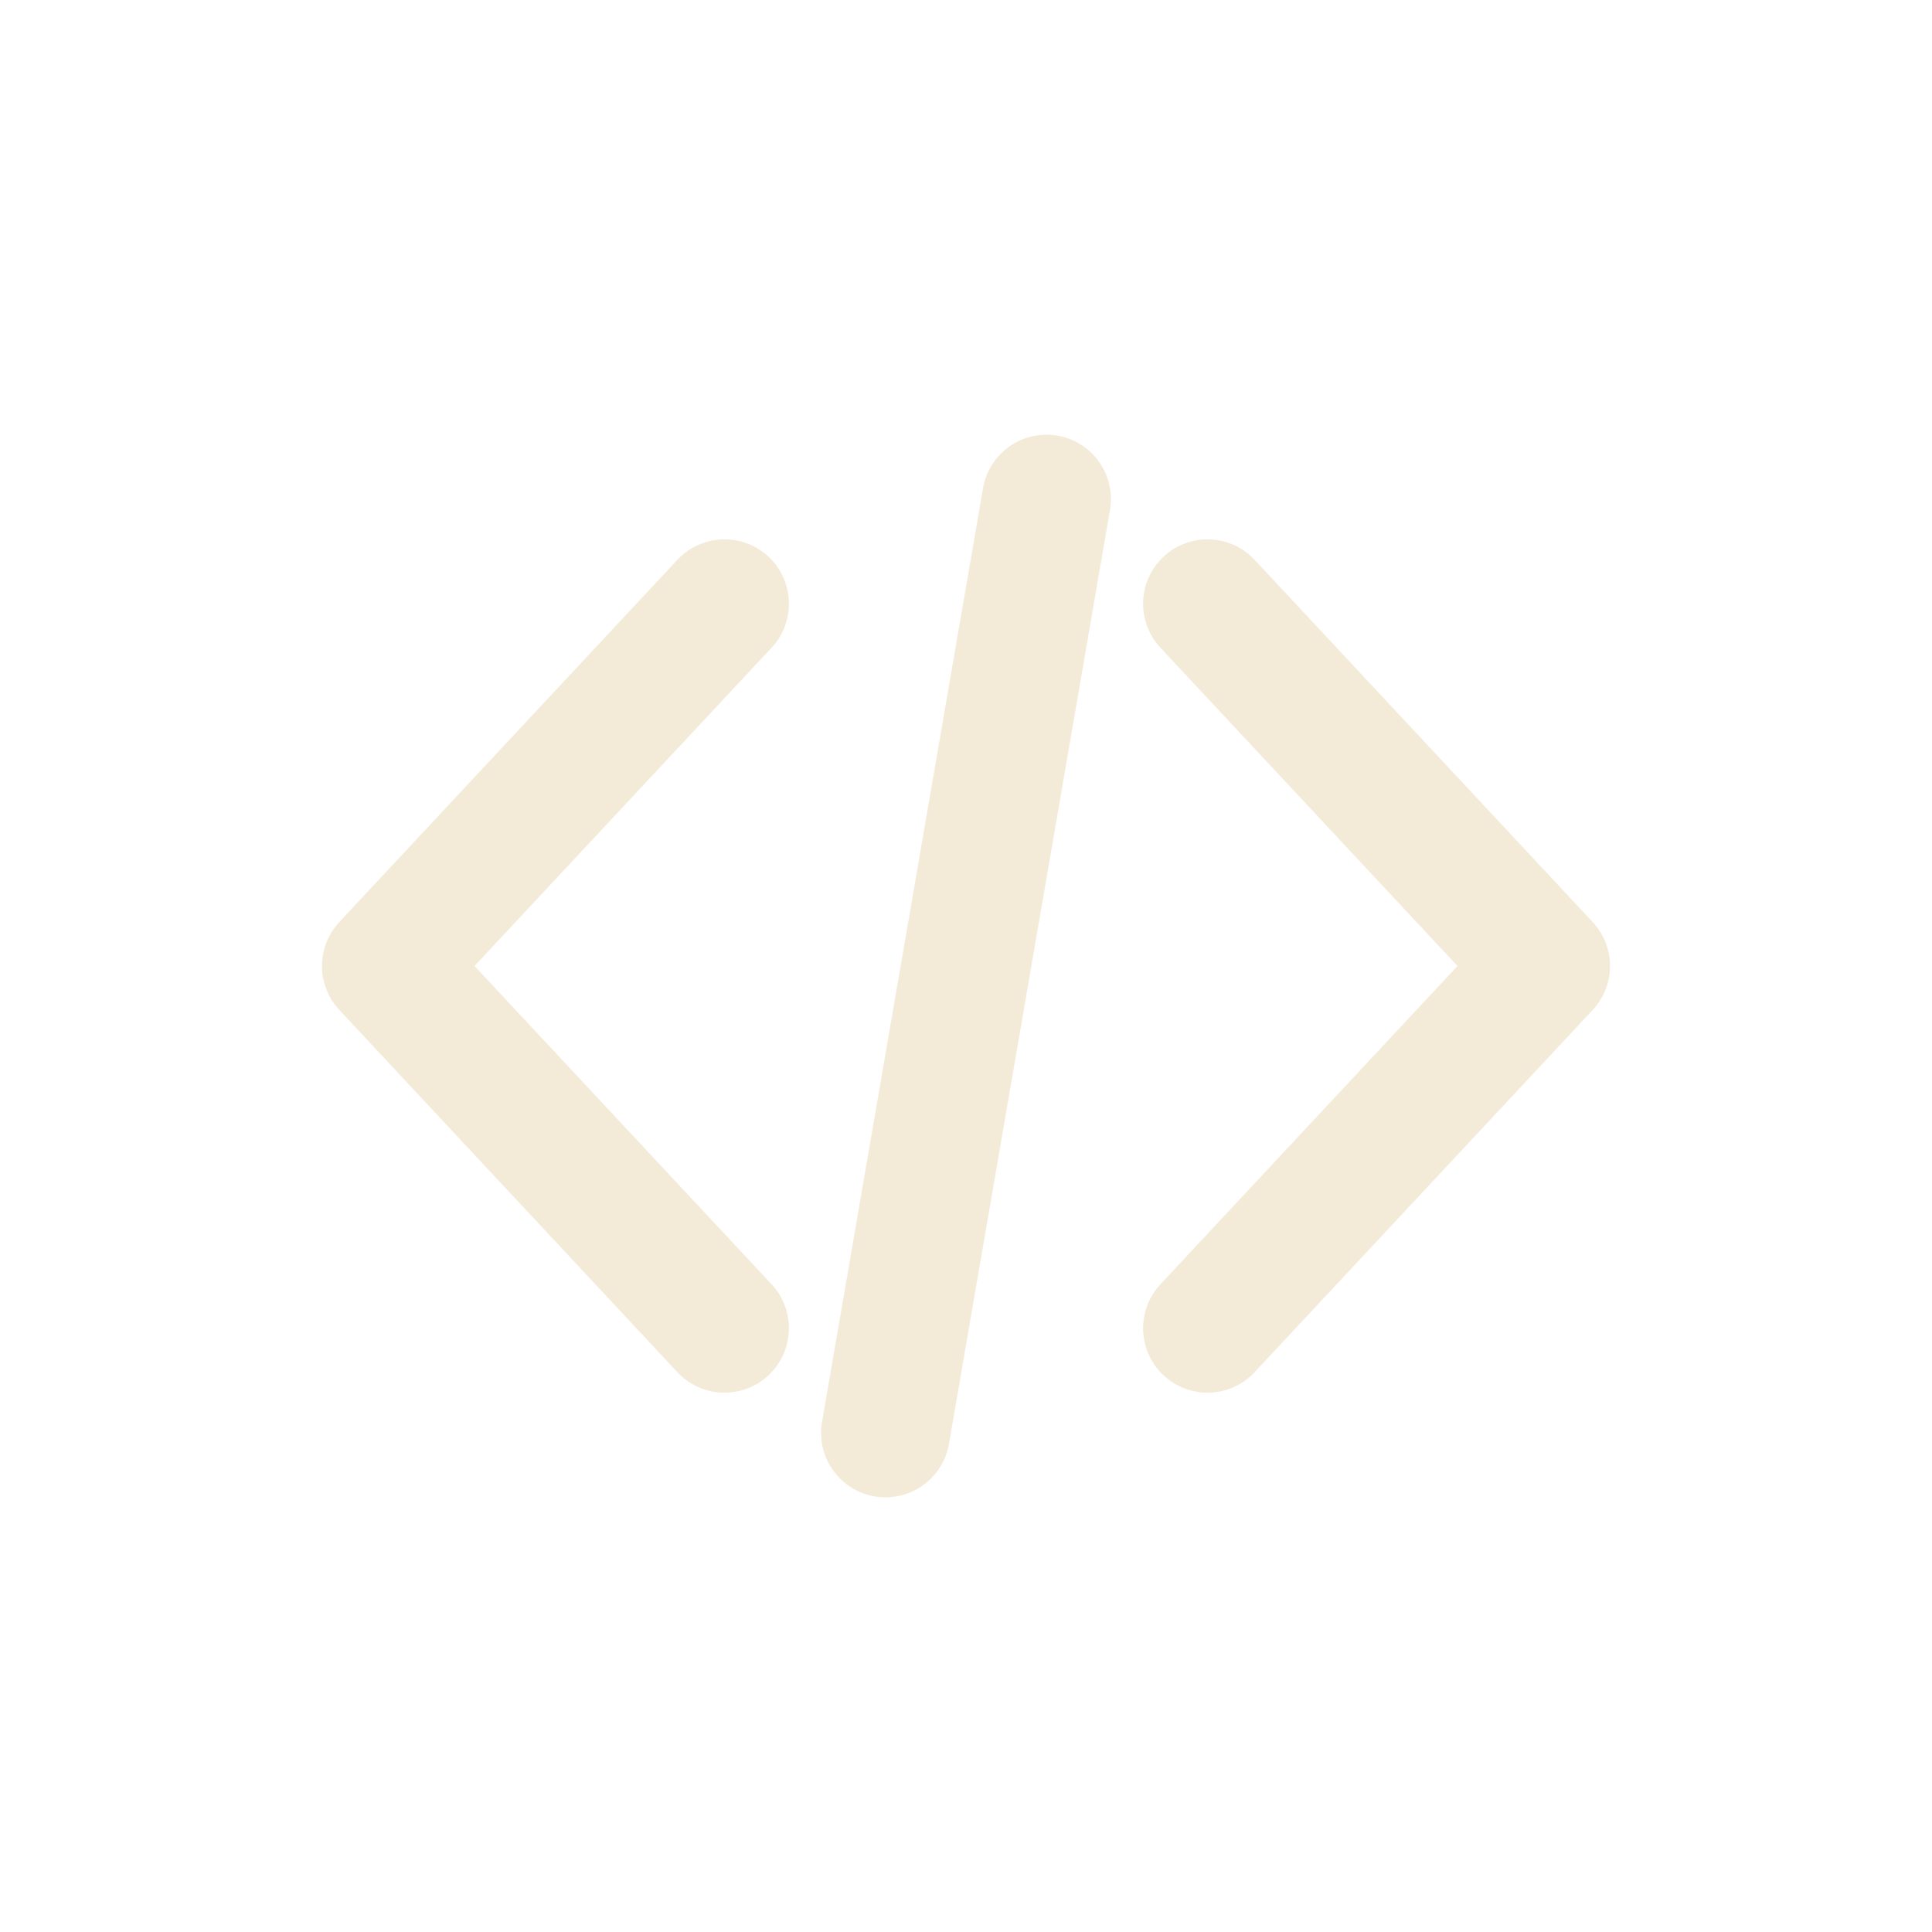
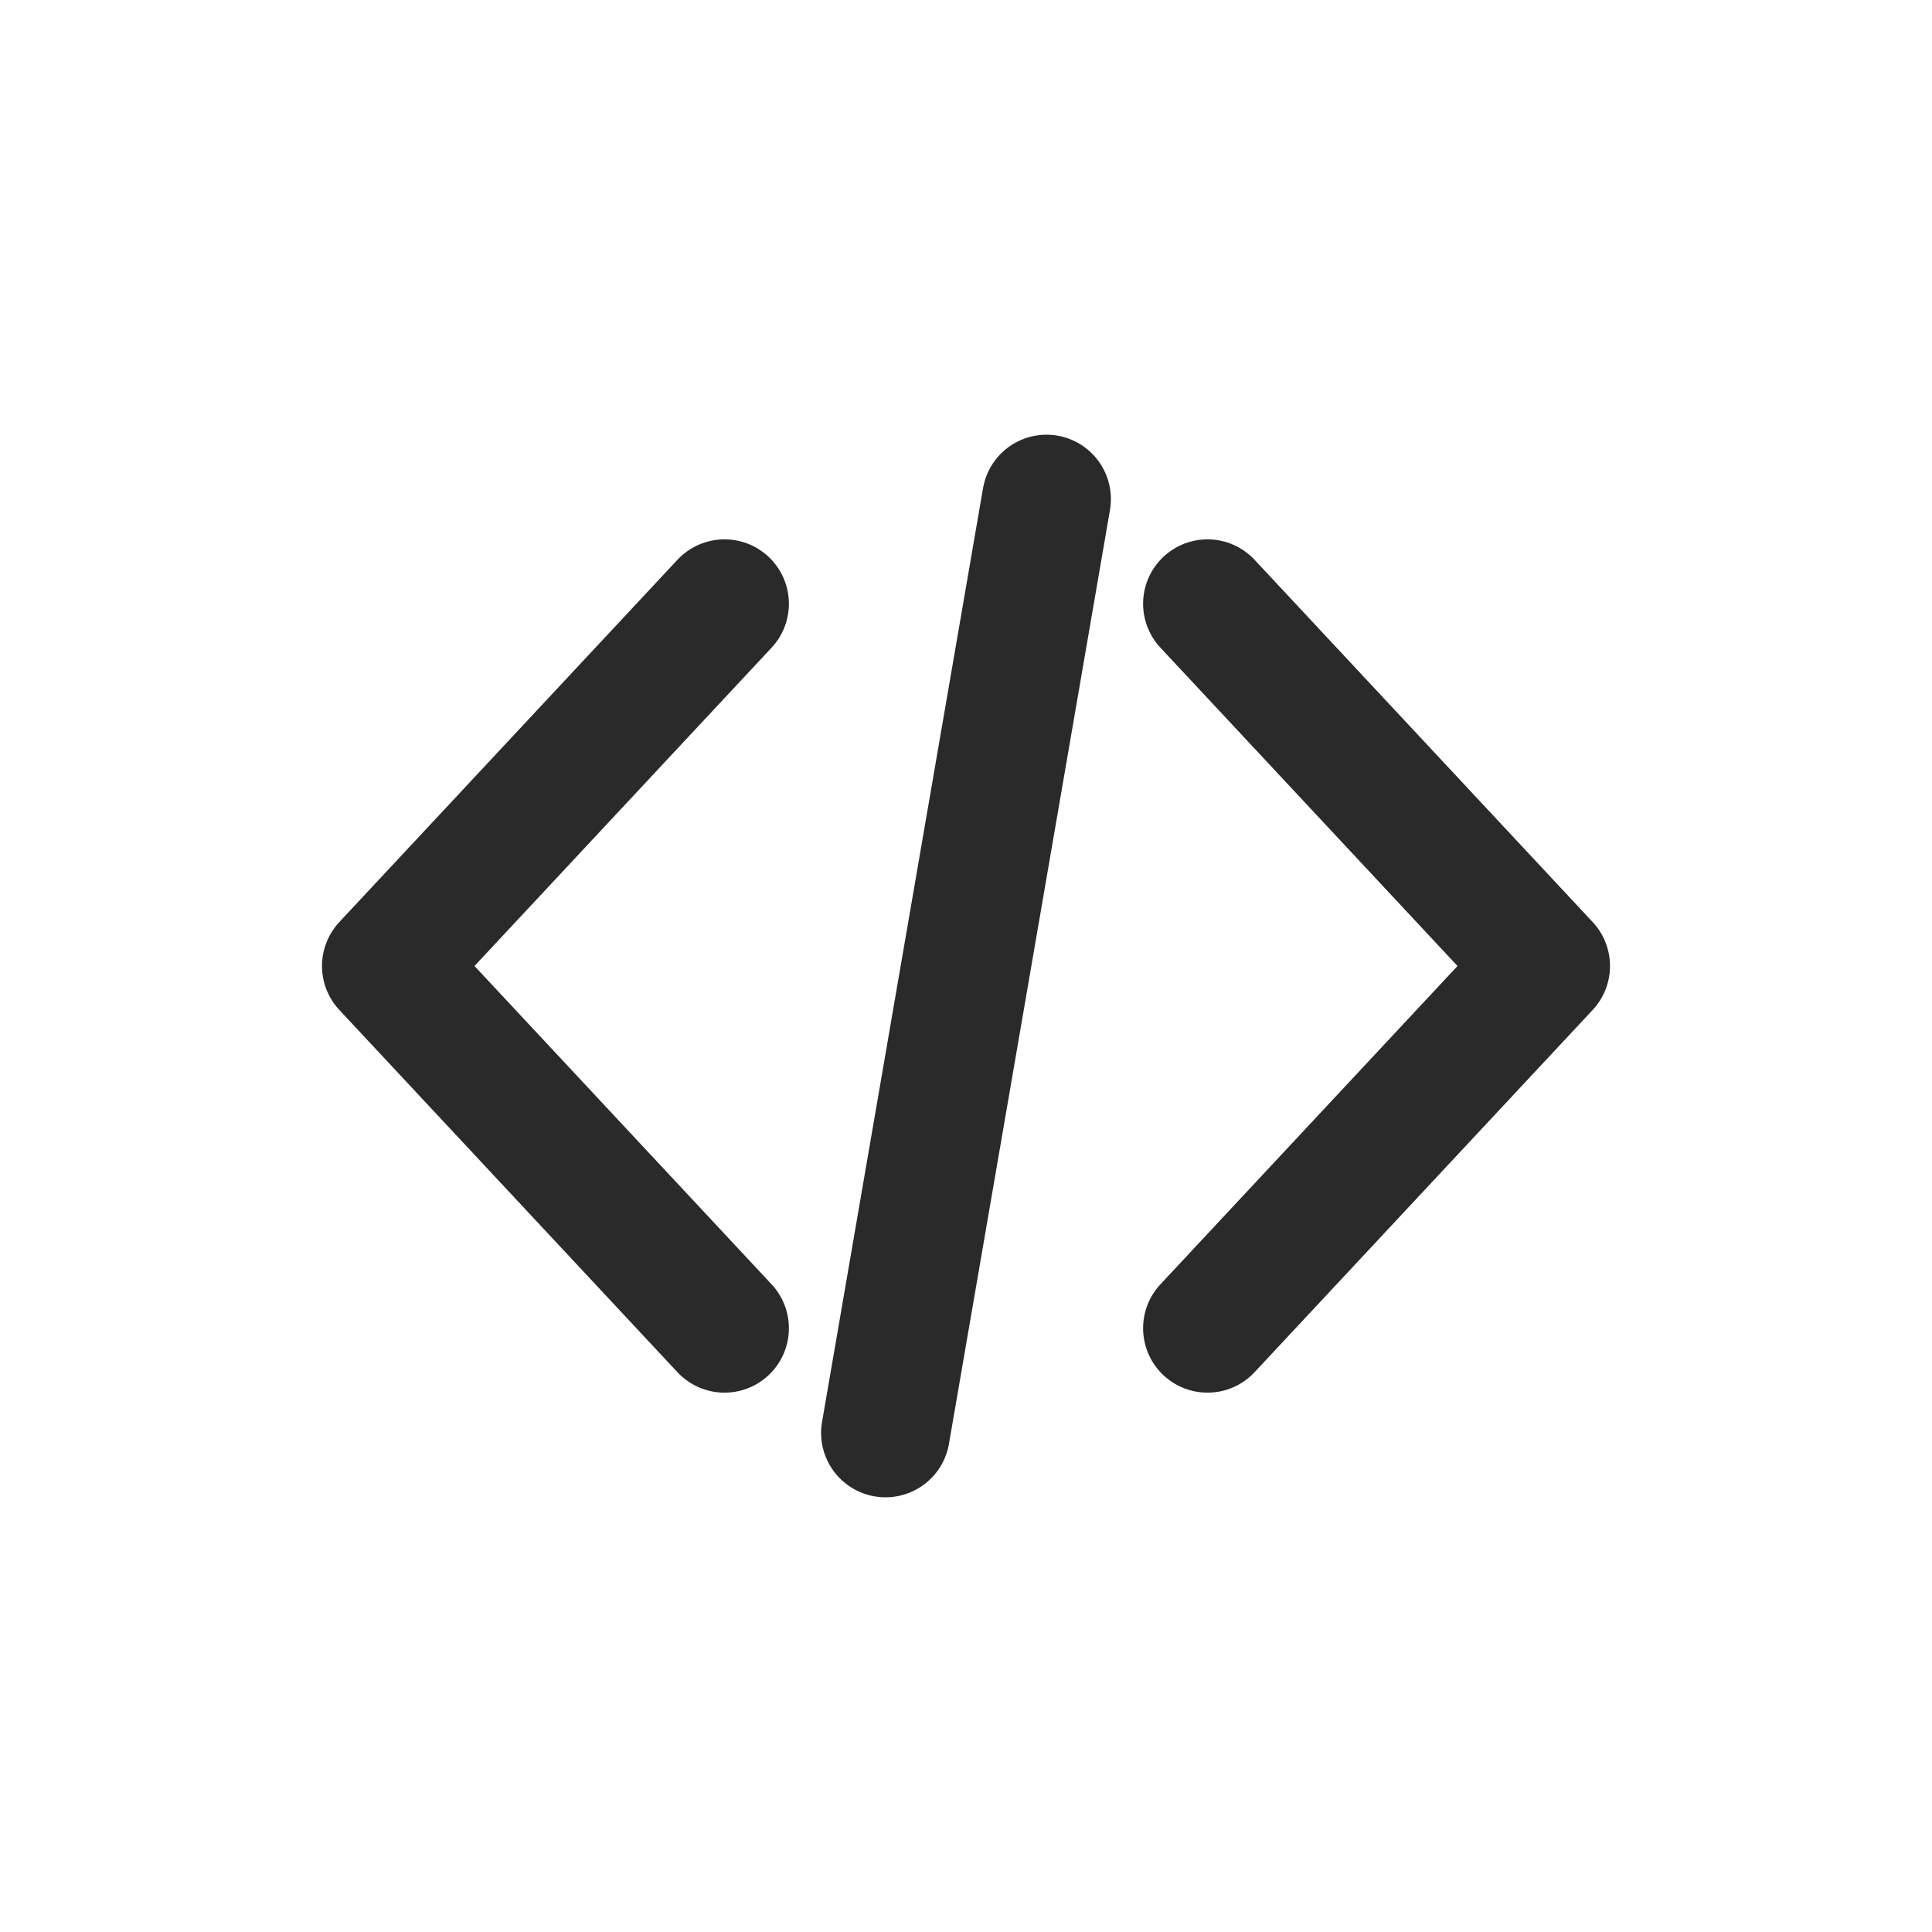
<svg xmlns="http://www.w3.org/2000/svg" viewBox="0 0 24 24" fill="none">
-   <path d="M9 7.5L4.8 12 9 16.5M15 7.5L19.2 12 15 16.5M13 6.2l-2 11.6" stroke="#f3ead7" stroke-width="1.6" stroke-linecap="round" stroke-linejoin="round" />
+   <path d="M9 7.5L4.8 12 9 16.5M15 7.5L19.2 12 15 16.5M13 6.2l-2 11.6" stroke="#2a2a2a" stroke-width="1.6" stroke-linecap="round" stroke-linejoin="round" />
</svg>
